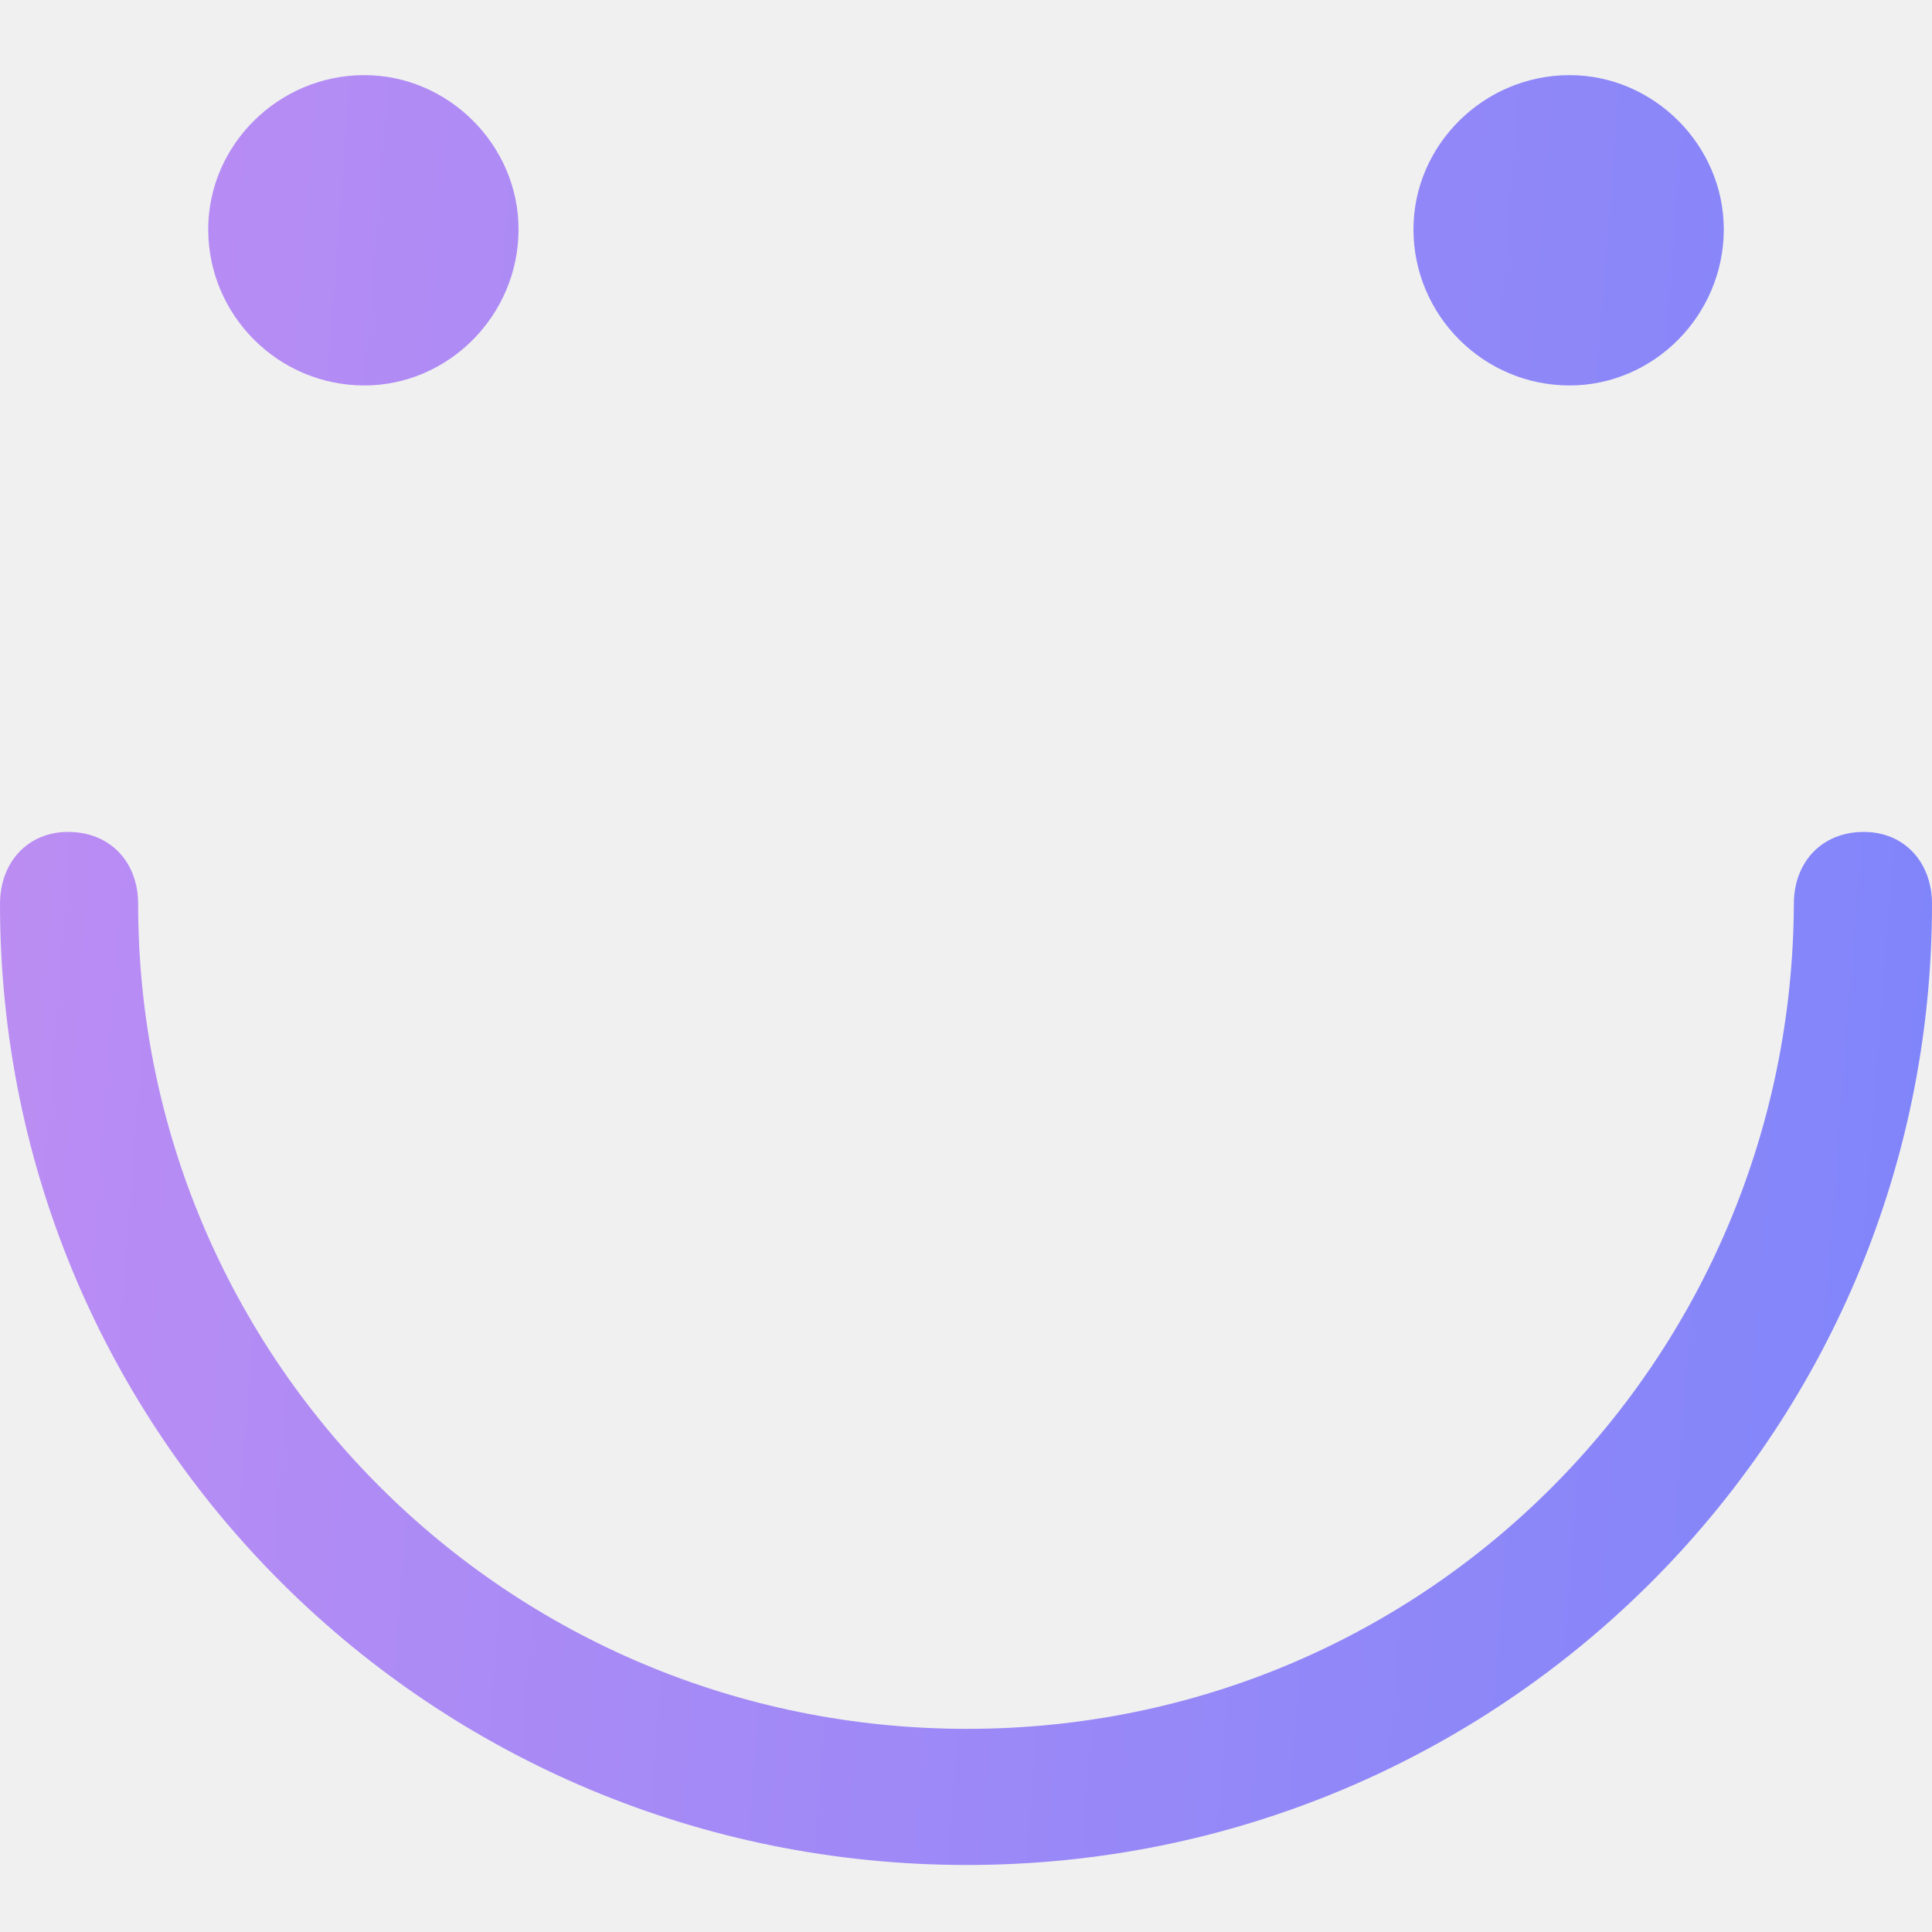
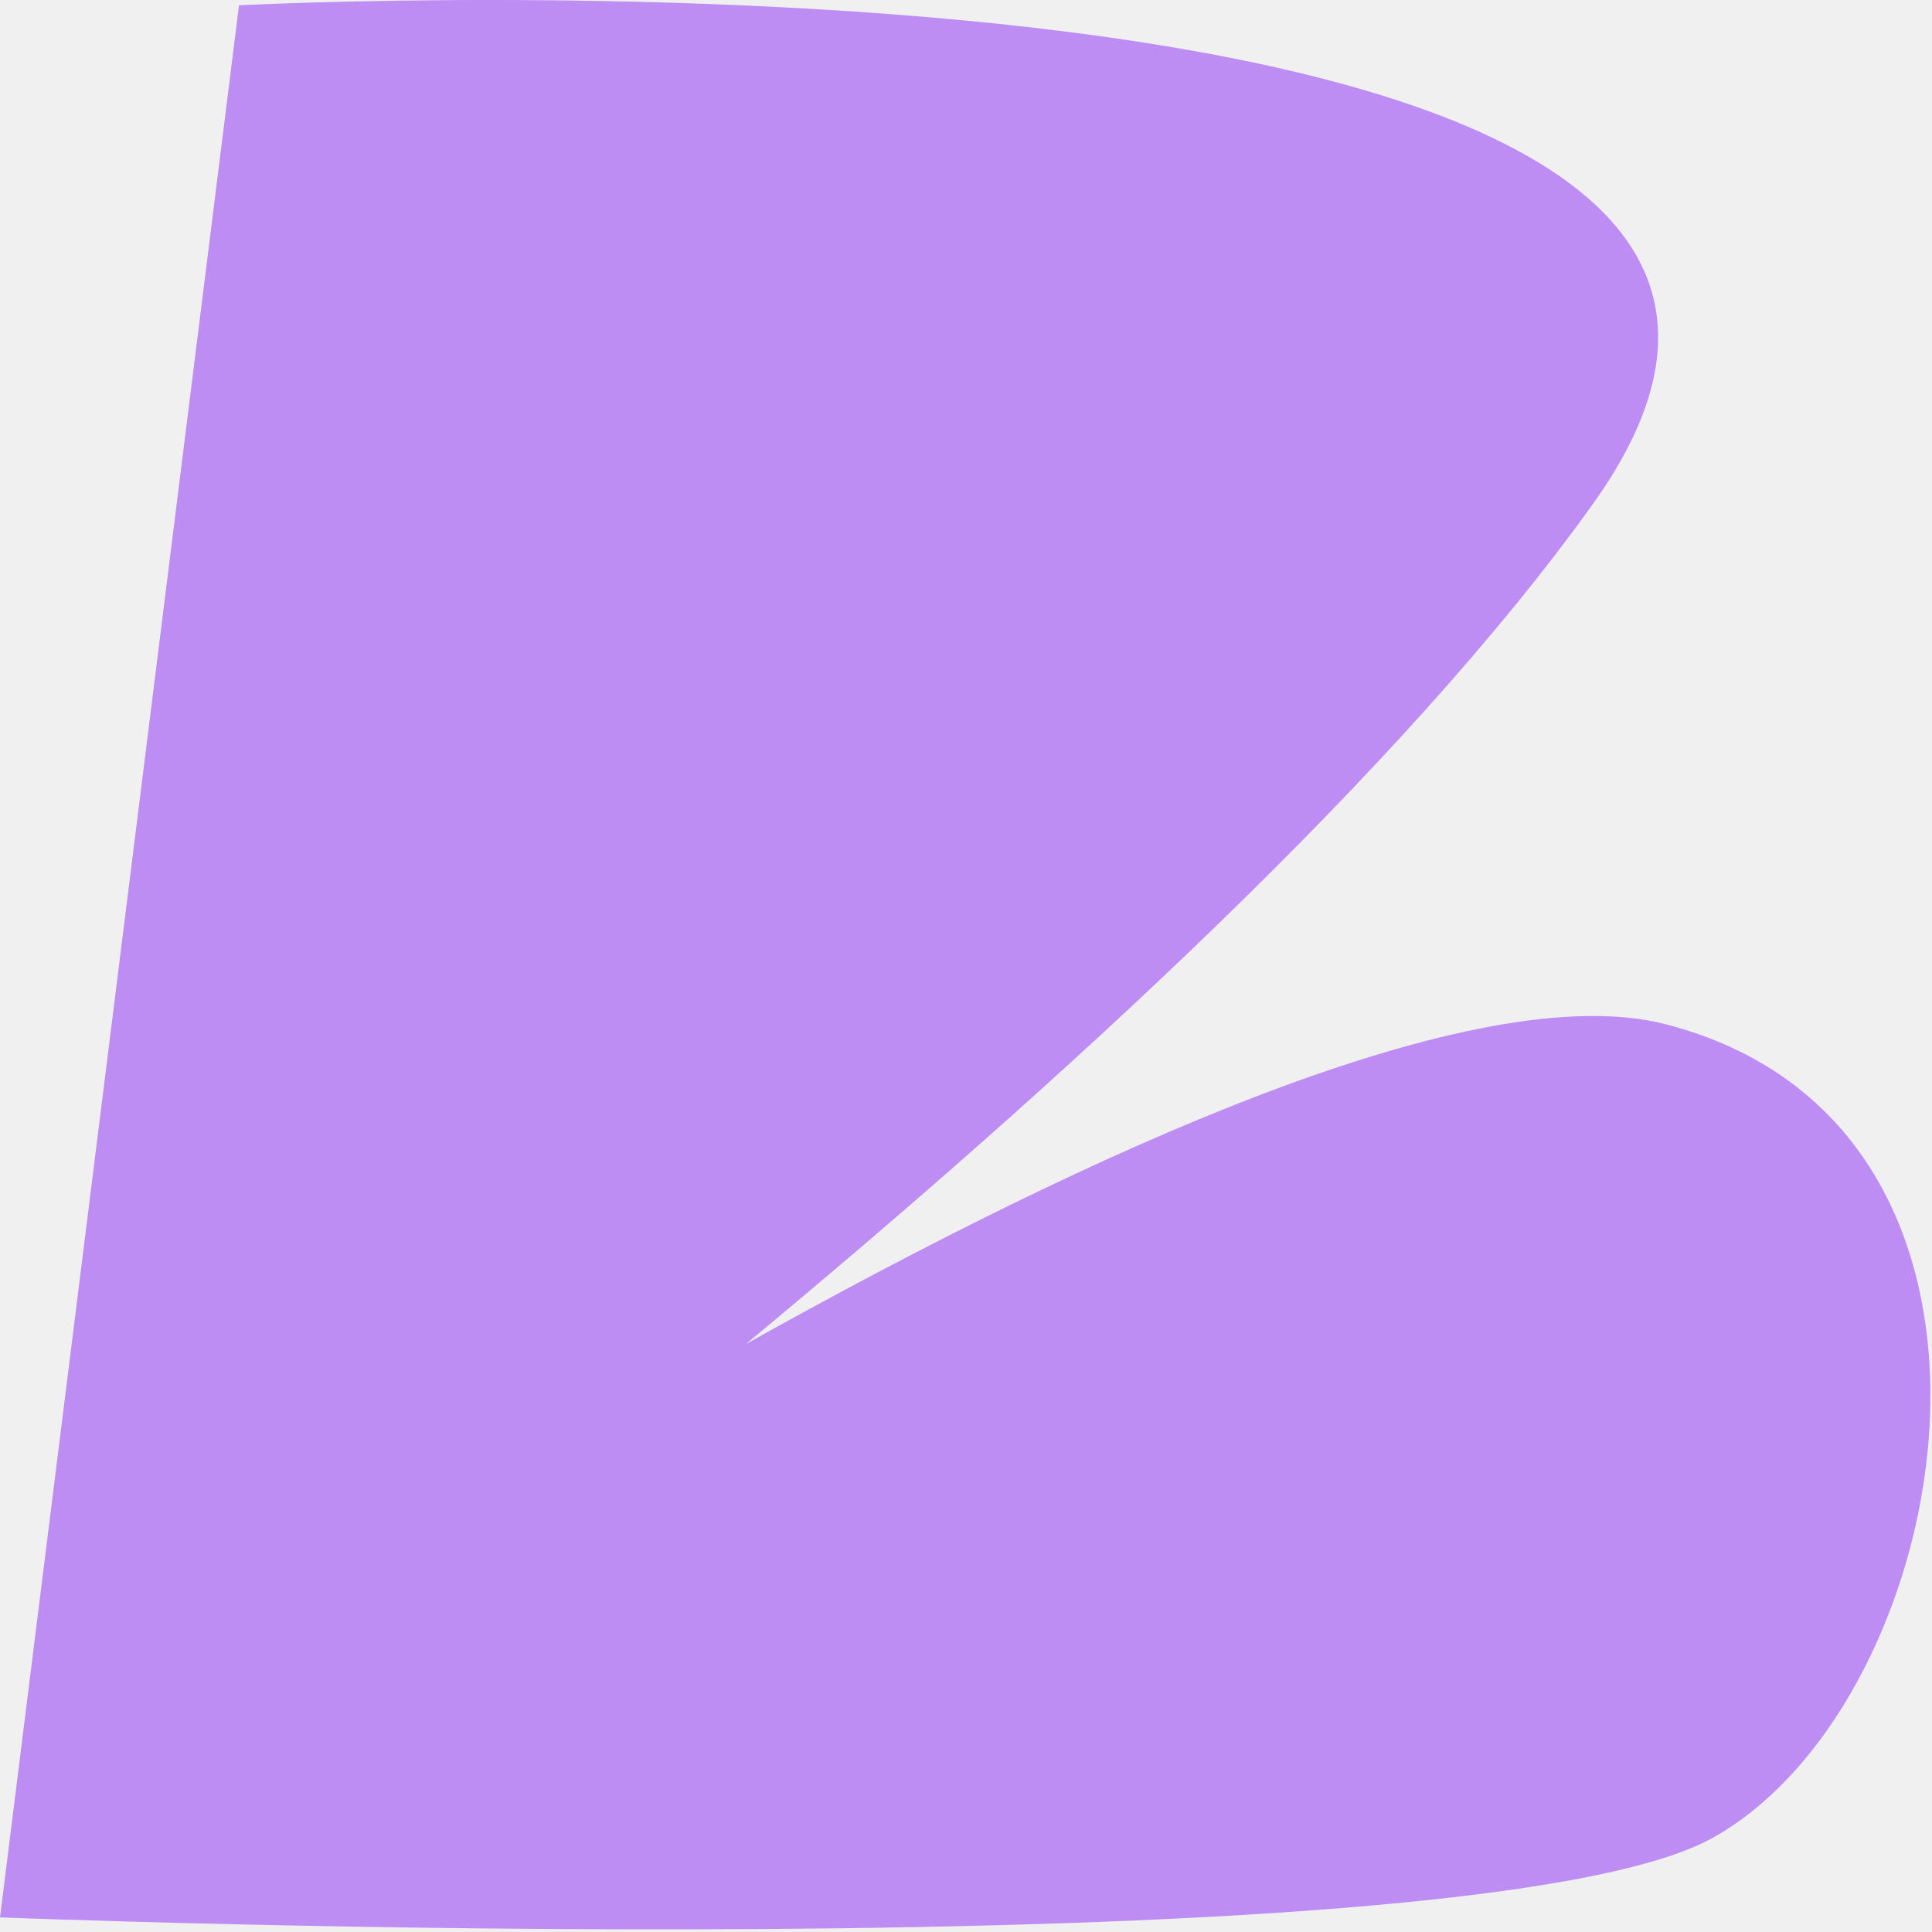
- <svg xmlns="http://www.w3.org/2000/svg" width="180" height="180" viewBox="0 0 180 180" fill="none">
-   <g clip-path="url(#clip0_2307_489)">
-     <path d="M33.948 35.912C41.782 35.912 48.311 29.383 48.311 21.363C48.311 13.528 41.782 7 33.948 7C25.927 7 19.399 13.528 19.399 21.363C19.399 29.383 25.927 35.912 33.948 35.912ZM146.238 35.912C154.073 35.912 160.601 29.383 160.601 21.363C160.601 13.528 154.073 7 146.238 7C138.218 7 131.689 13.528 131.689 21.363C131.689 29.383 138.218 35.912 146.238 35.912ZM90.093 173.756C139.71 173.756 180 133.839 180 84.223C180 80.306 177.389 77.508 173.658 77.508C169.741 77.508 167.13 80.306 167.13 84.223C166.943 126.565 132.995 161.073 90.093 161.073C47.192 161.073 12.87 126.565 12.87 84.223C12.87 80.306 10.259 77.508 6.342 77.508C2.611 77.508 0 80.306 0 84.223C0 133.839 40.29 173.756 90.093 173.756Z" fill="url(#paint0_linear_2307_489)" />
+ <svg xmlns="http://www.w3.org/2000/svg" width="400" height="400" viewBox="0 0 400 400" fill="none">
+   <g clip-path="url(#clip0_7_105)">
+     <path fill-rule="evenodd" clip-rule="evenodd" d="M49.484 1.102C49.484 1.102 417.182 -18.142 329.896 104.194C290.706 159.122 220.202 223.749 154.405 278.292C226.561 237.929 305.907 201.91 345.018 212.098C426.804 233.405 405.498 352.081 354.64 380.483C303.788 408.881 0.089 396.982 0 396.978L49.484 1.102Z" fill="#BD8DF3" style="fill:#BD8DF3;fill:color(display-p3 0.741 0.553 0.953);fill-opacity:1;" />
  </g>
  <defs>
-     <linearGradient id="paint0_linear_2307_489" x1="0" y1="7" x2="191.783" y2="21.879" gradientUnits="userSpaceOnUse">
-       <stop stop-color="#BD8DF3" />
-       <stop offset="1" stop-color="#7F85FA" />
-     </linearGradient>
-     <clipPath id="clip0_2307_489">
-       <rect width="180" height="180" fill="white" />
+     <clipPath id="clip0_7_105">
+       <rect width="400" height="400" fill="white" style="fill:white;fill-opacity:1;" />
    </clipPath>
  </defs>
</svg>
